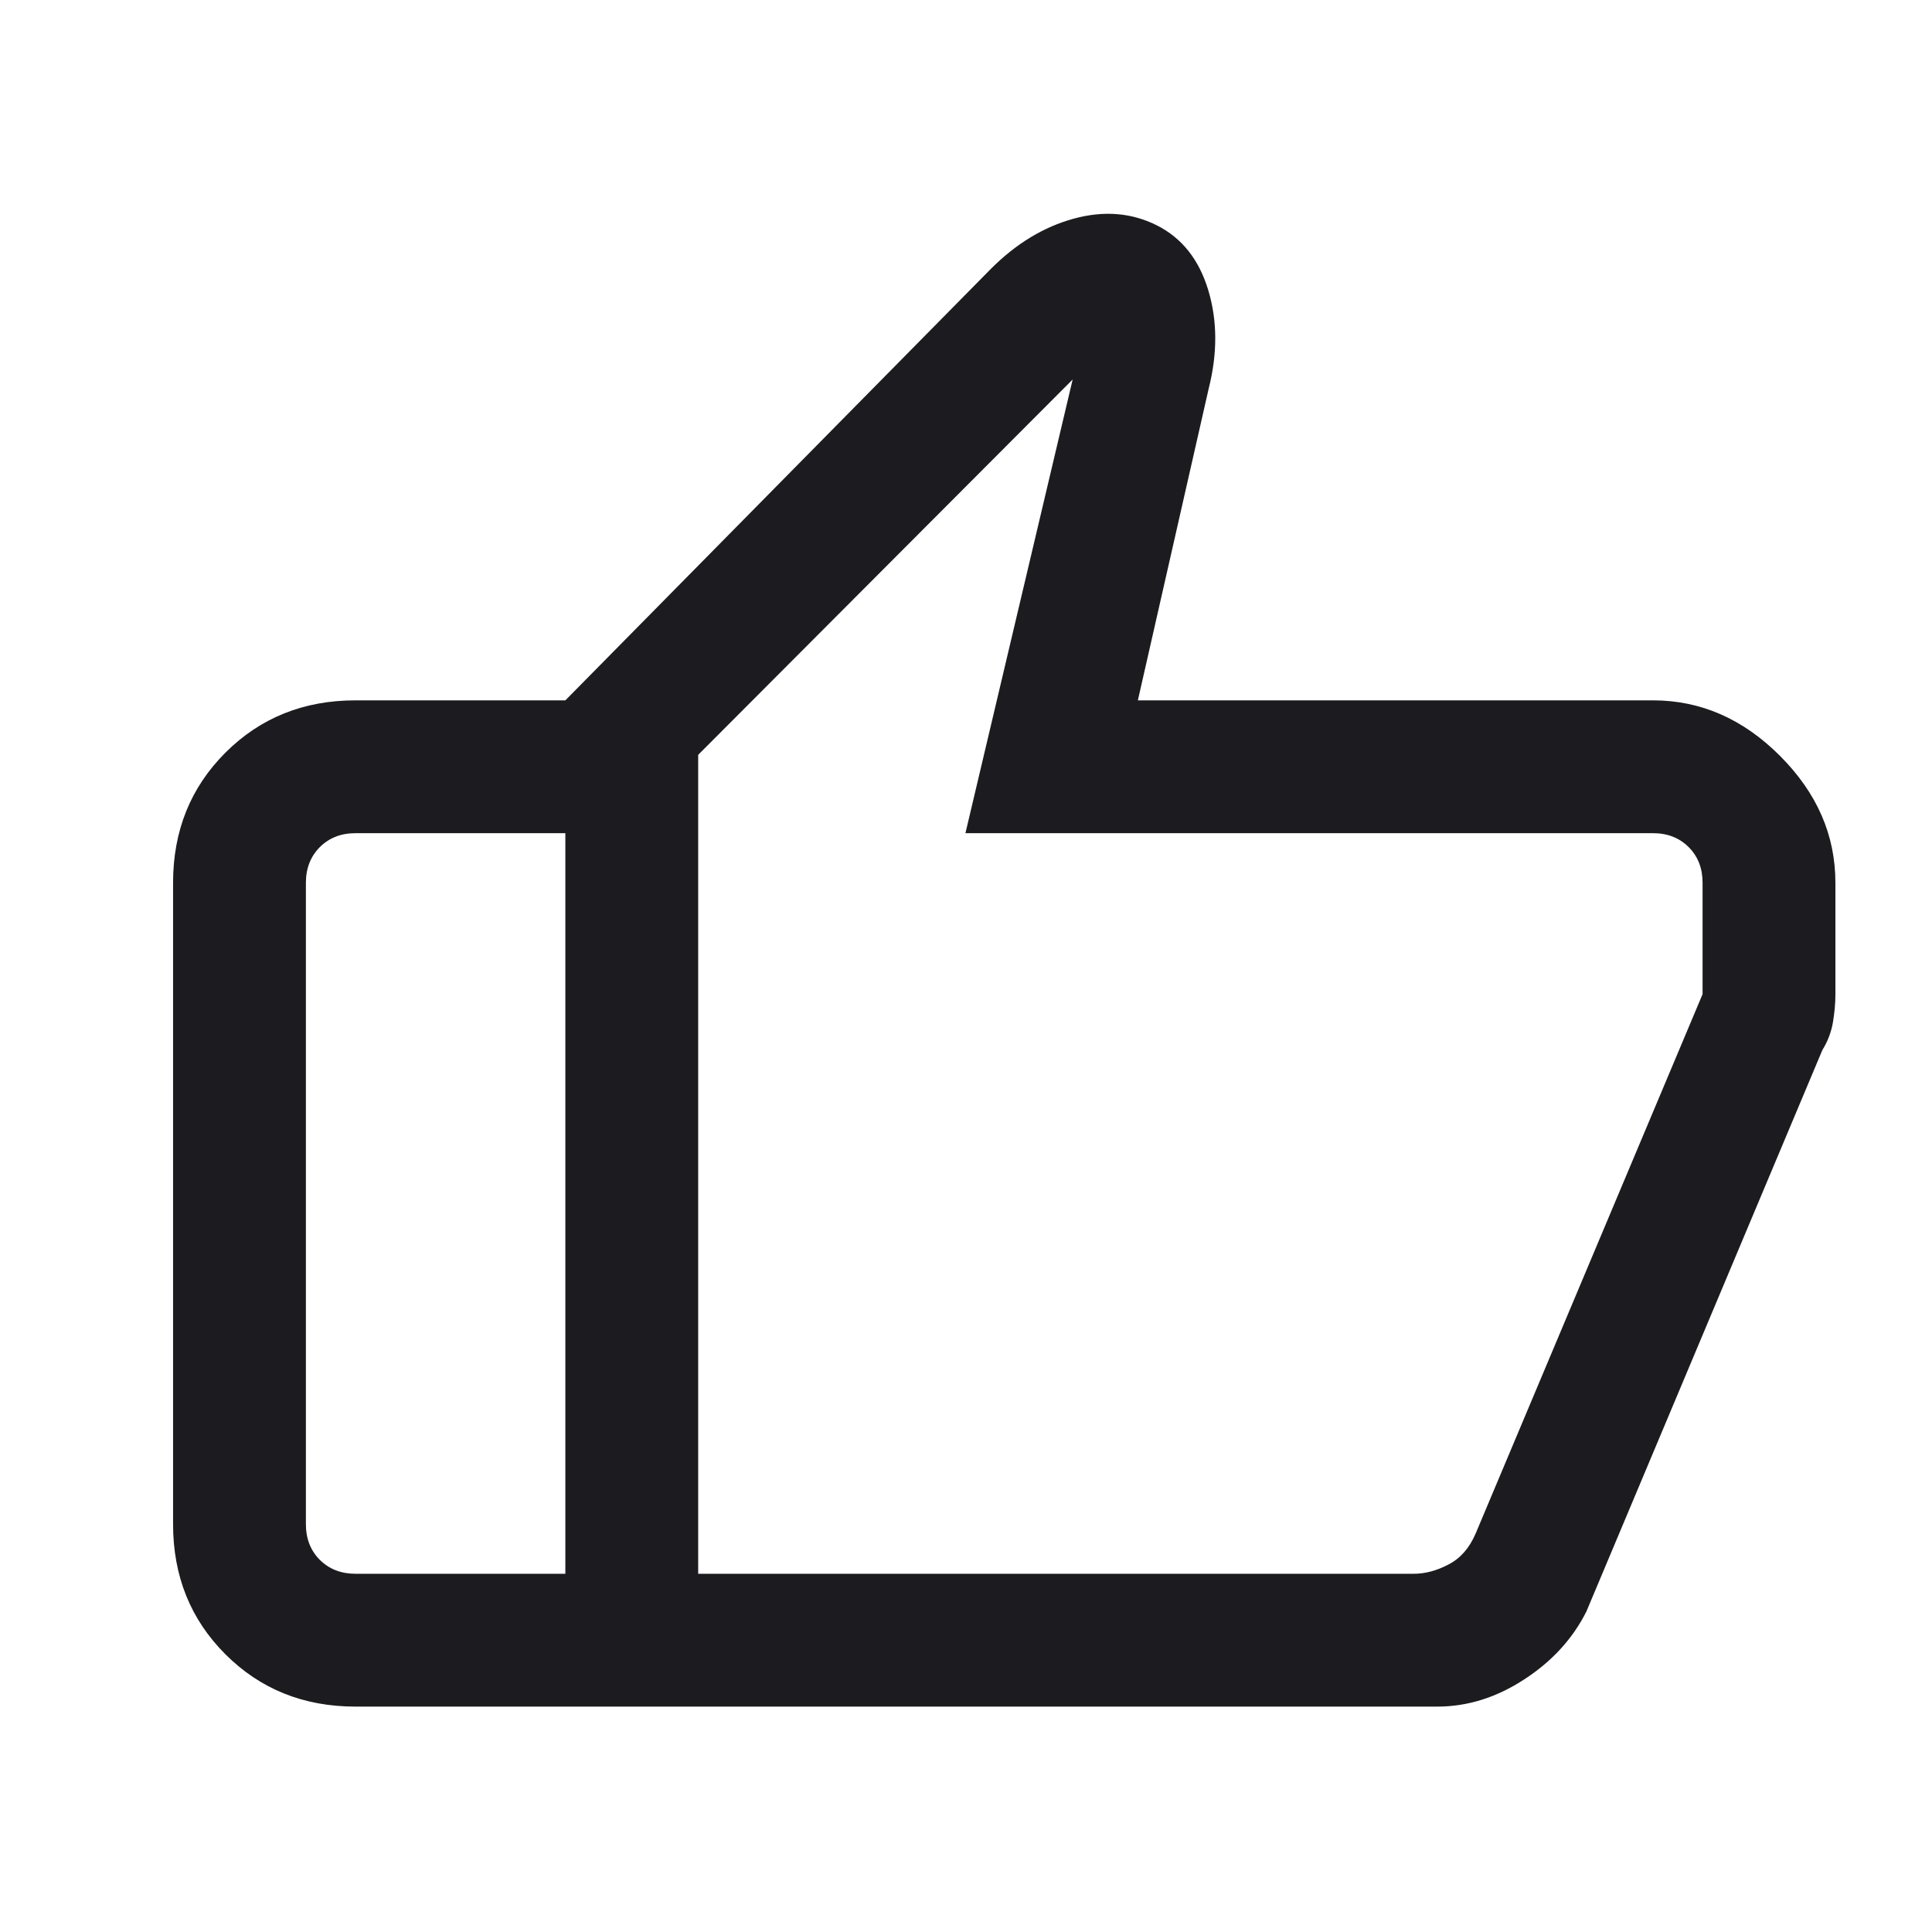
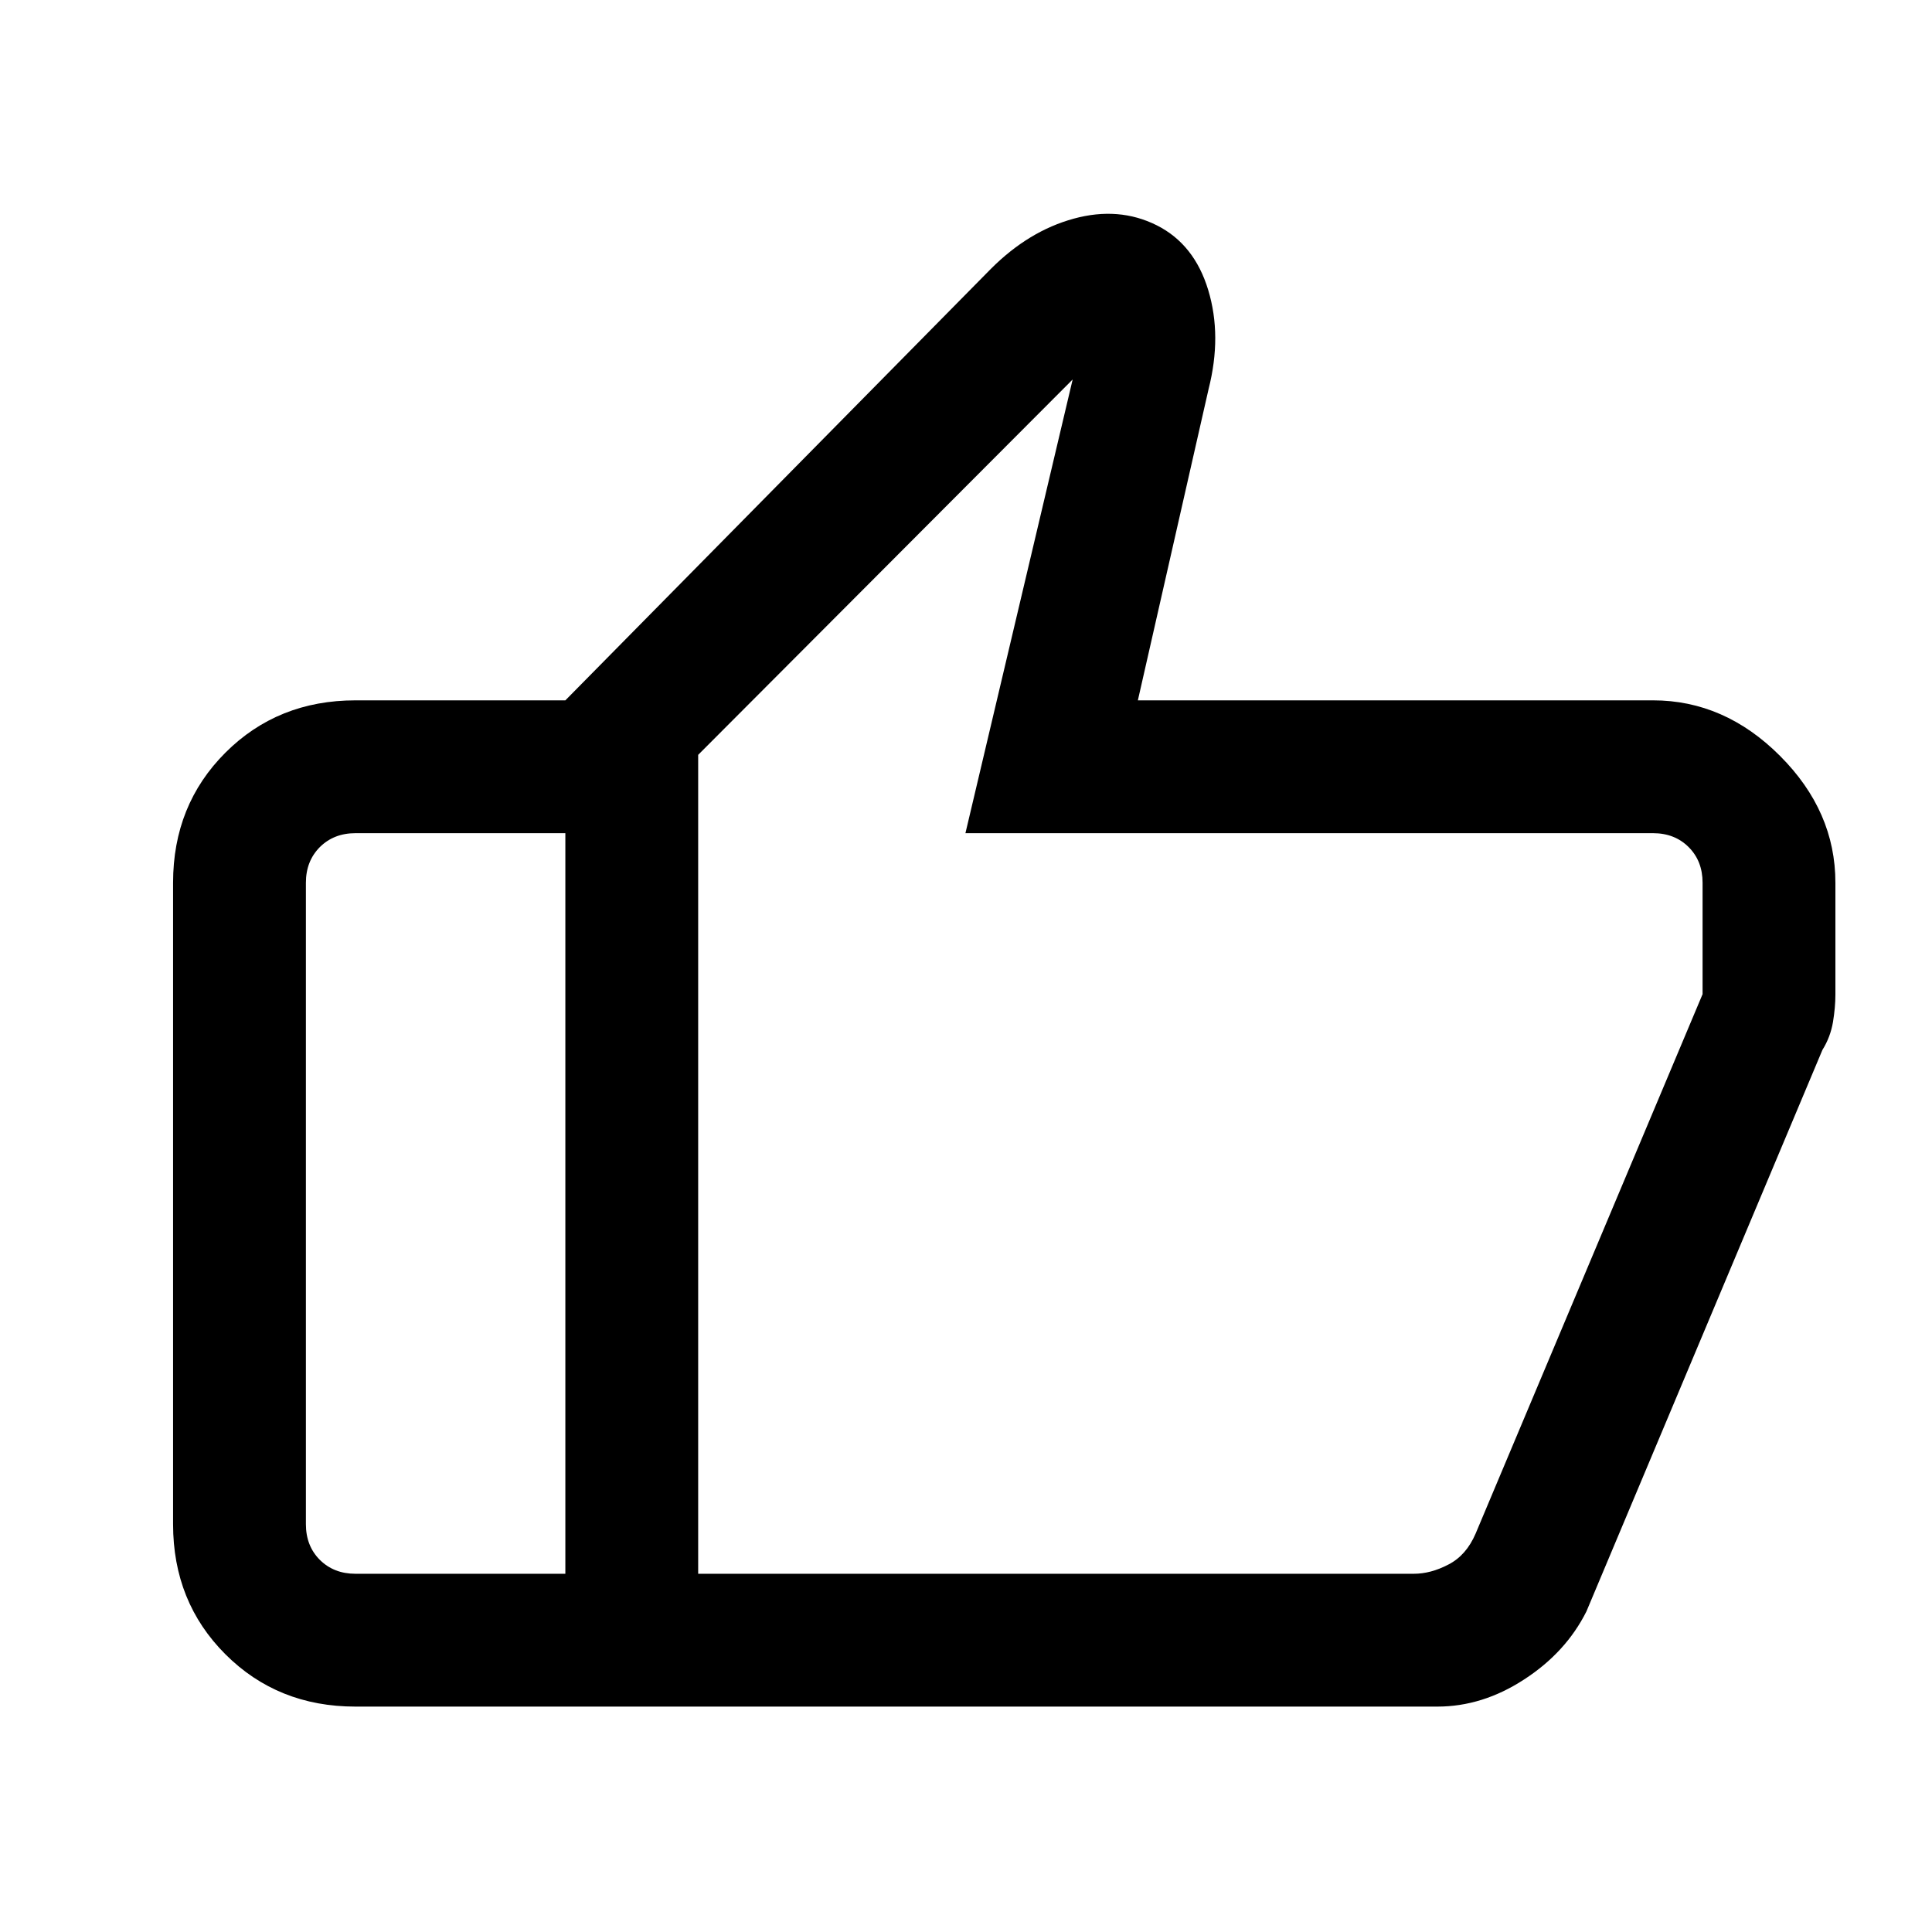
<svg xmlns="http://www.w3.org/2000/svg" width="24" height="24" viewBox="0 0 24 24" fill="none">
-   <path d="M20.535 8.7C21.126 8.7 21.652 8.93 22.111 9.389C22.571 9.849 22.8 10.374 22.8 10.966V12.357C22.8 12.46 22.79 12.573 22.77 12.696C22.749 12.819 22.706 12.935 22.639 13.042L19.707 20.018C19.537 20.357 19.279 20.639 18.933 20.863C18.588 21.088 18.228 21.2 17.855 21.2H7.023V8.7L12.308 3.341C12.622 3.026 12.966 2.818 13.339 2.716C13.712 2.614 14.055 2.642 14.368 2.798C14.681 2.955 14.894 3.223 15.009 3.603C15.124 3.983 15.125 4.392 15.014 4.831L14.135 8.7H20.535ZM8.673 9.377V19.55H17.562C17.703 19.55 17.847 19.512 17.995 19.434C18.142 19.358 18.254 19.23 18.331 19.05L21.15 12.35V10.966C21.15 10.786 21.093 10.639 20.977 10.523C20.862 10.408 20.714 10.35 20.535 10.35H11.993L13.325 4.714L8.673 9.377ZM4.416 21.2C3.772 21.2 3.233 20.983 2.8 20.55C2.367 20.117 2.15 19.579 2.15 18.934V10.966C2.15 10.321 2.367 9.783 2.8 9.35C3.233 8.917 3.772 8.7 4.416 8.7H7.023V10.35H4.416C4.236 10.35 4.089 10.408 3.973 10.523C3.858 10.639 3.8 10.786 3.8 10.966V18.934C3.8 19.114 3.858 19.262 3.973 19.377C4.089 19.492 4.236 19.55 4.416 19.55H7.023V21.2H4.416Z" fill="#1C1B1F" />
+   <path d="M20.535 8.7C21.126 8.7 21.652 8.93 22.111 9.389C22.571 9.849 22.8 10.374 22.8 10.966V12.357C22.8 12.46 22.79 12.573 22.77 12.696C22.749 12.819 22.706 12.935 22.639 13.042L19.707 20.018C19.537 20.357 19.279 20.639 18.933 20.863C18.588 21.088 18.228 21.2 17.855 21.2H7.023V8.7L12.308 3.341C12.622 3.026 12.966 2.818 13.339 2.716C13.712 2.614 14.055 2.642 14.368 2.798C14.681 2.955 14.894 3.223 15.009 3.603C15.124 3.983 15.125 4.392 15.014 4.831L14.135 8.7H20.535ZM8.673 9.377V19.55H17.562C17.703 19.55 17.847 19.512 17.995 19.434C18.142 19.358 18.254 19.23 18.331 19.05L21.15 12.35V10.966C21.15 10.786 21.093 10.639 20.977 10.523C20.862 10.408 20.714 10.35 20.535 10.35H11.993L13.325 4.714L8.673 9.377ZM4.416 21.2C3.772 21.2 3.233 20.983 2.8 20.55C2.367 20.117 2.15 19.579 2.15 18.934V10.966C2.15 10.321 2.367 9.783 2.8 9.35C3.233 8.917 3.772 8.7 4.416 8.7H7.023V10.35H4.416C4.236 10.35 4.089 10.408 3.973 10.523C3.858 10.639 3.8 10.786 3.8 10.966V18.934C3.8 19.114 3.858 19.262 3.973 19.377C4.089 19.492 4.236 19.55 4.416 19.55H7.023V21.2H4.416Z" fill="currentColor" />
</svg>
